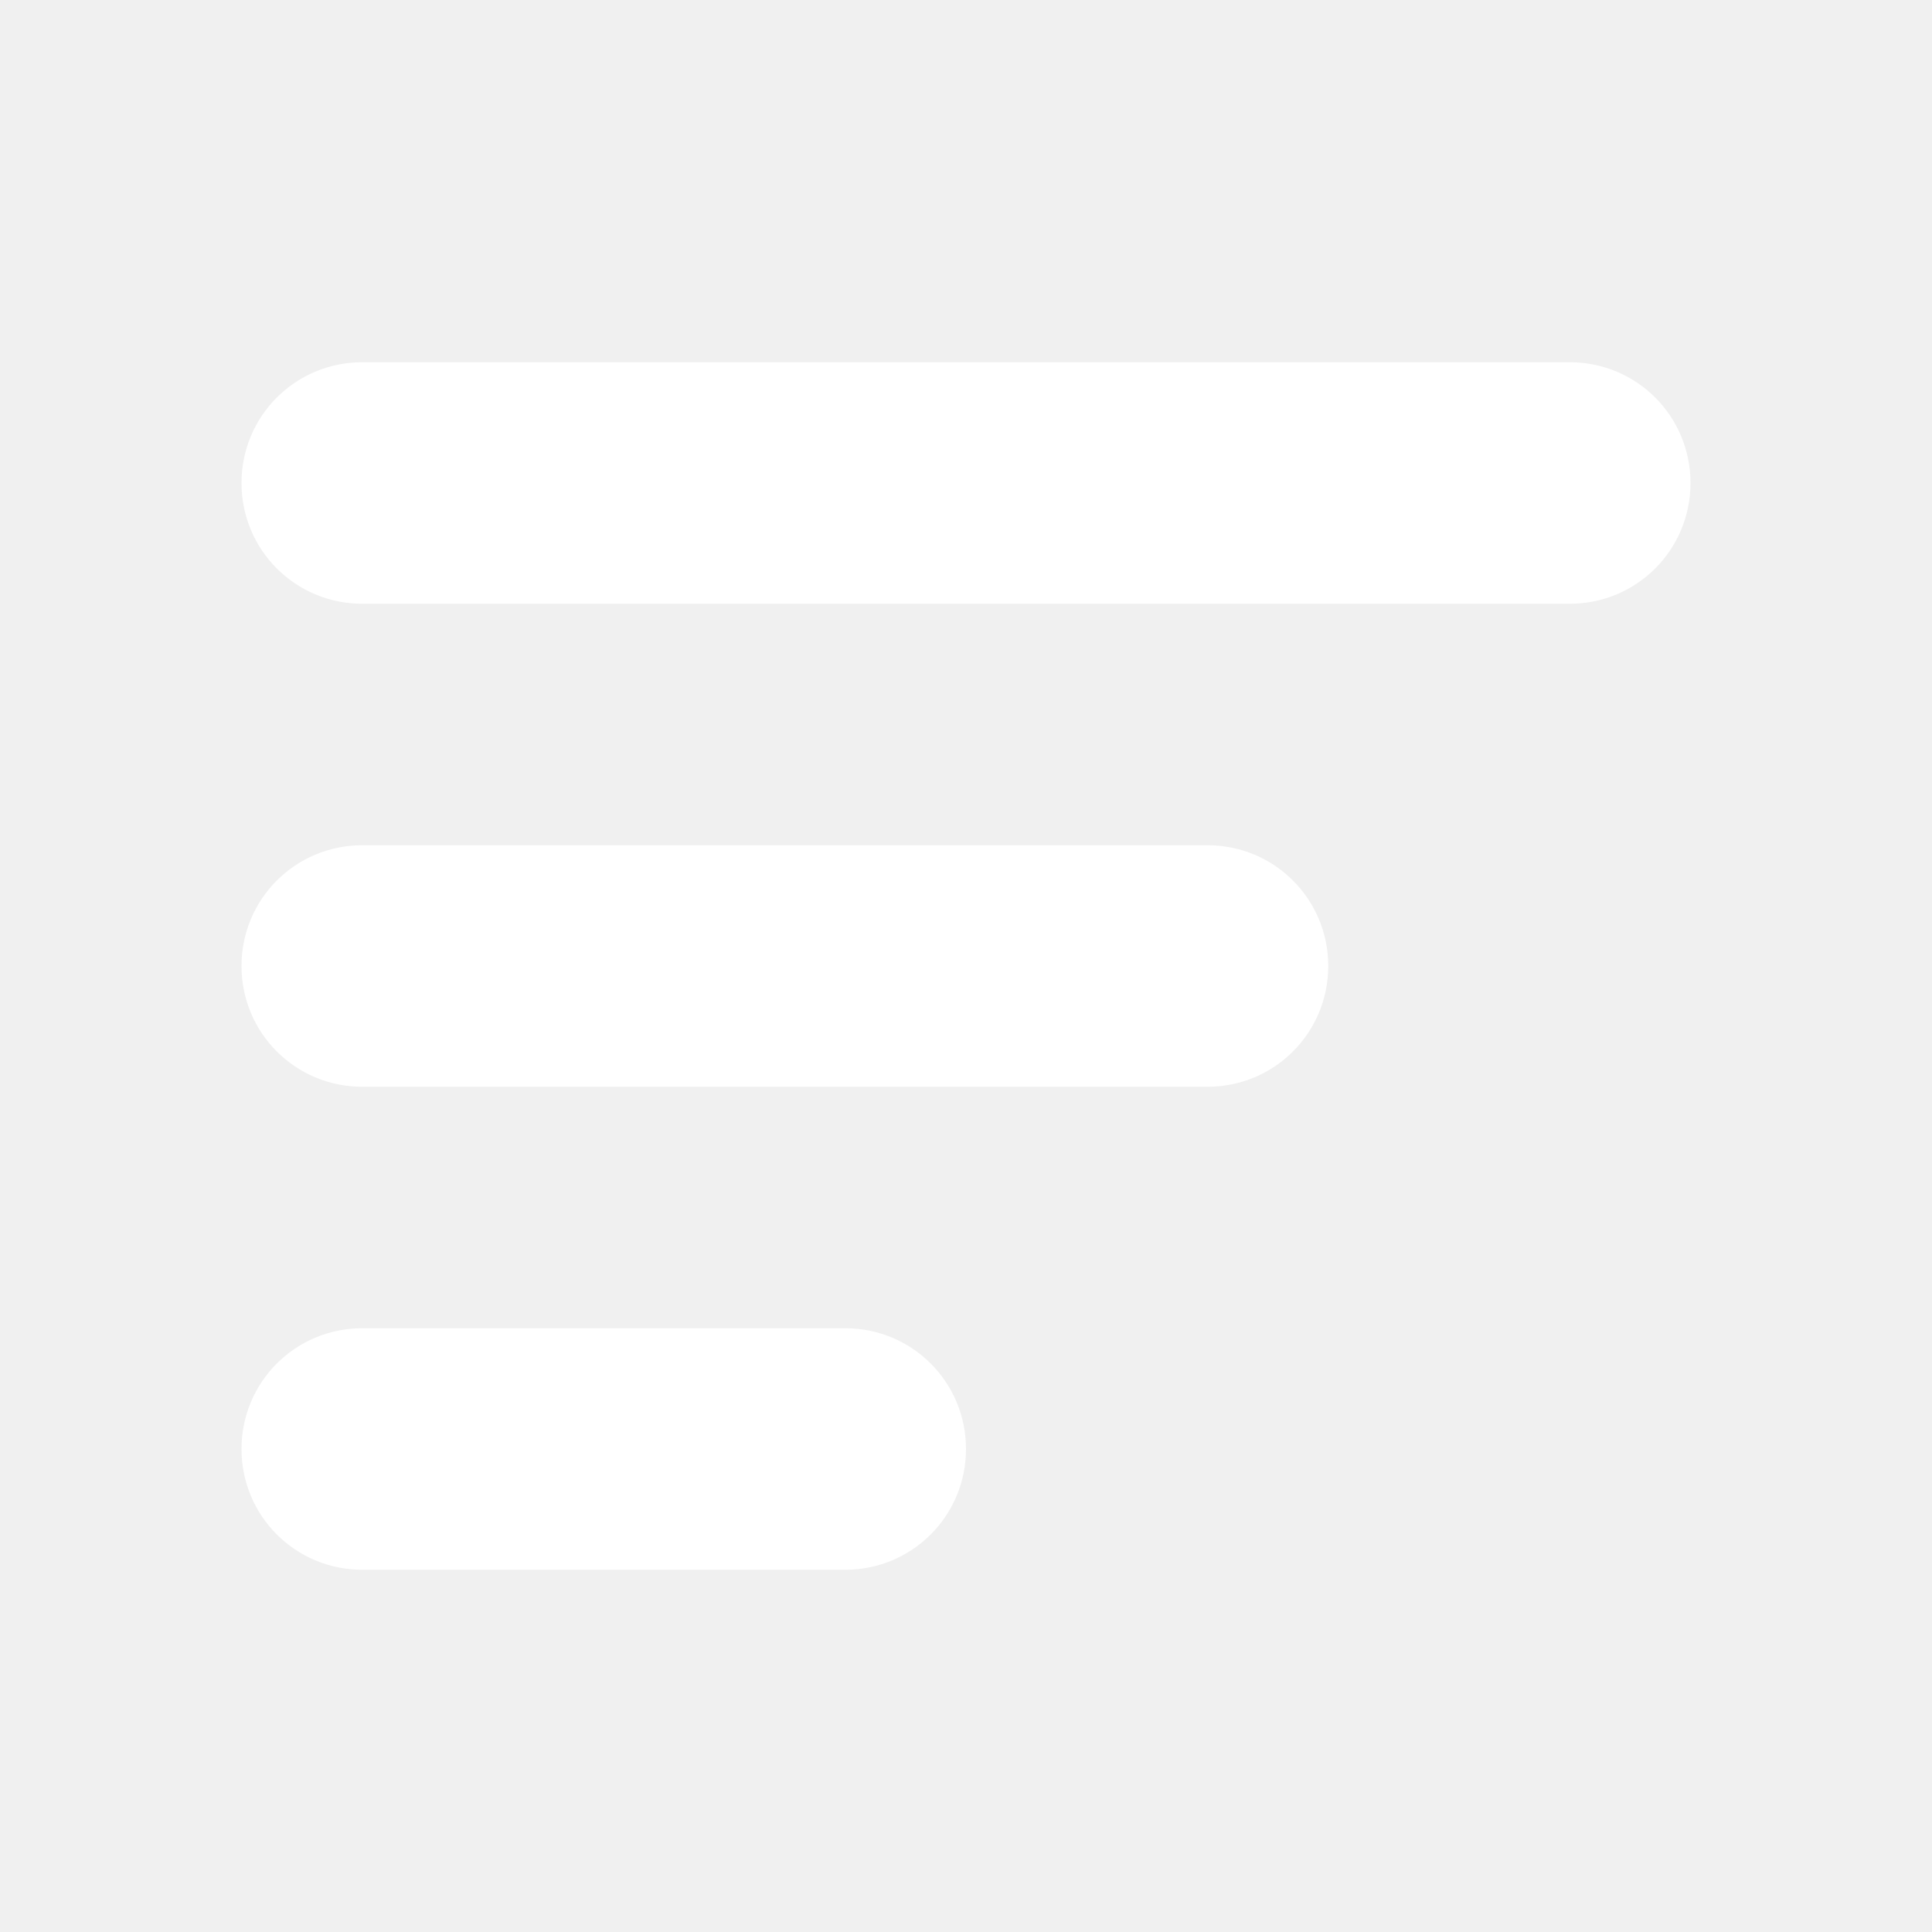
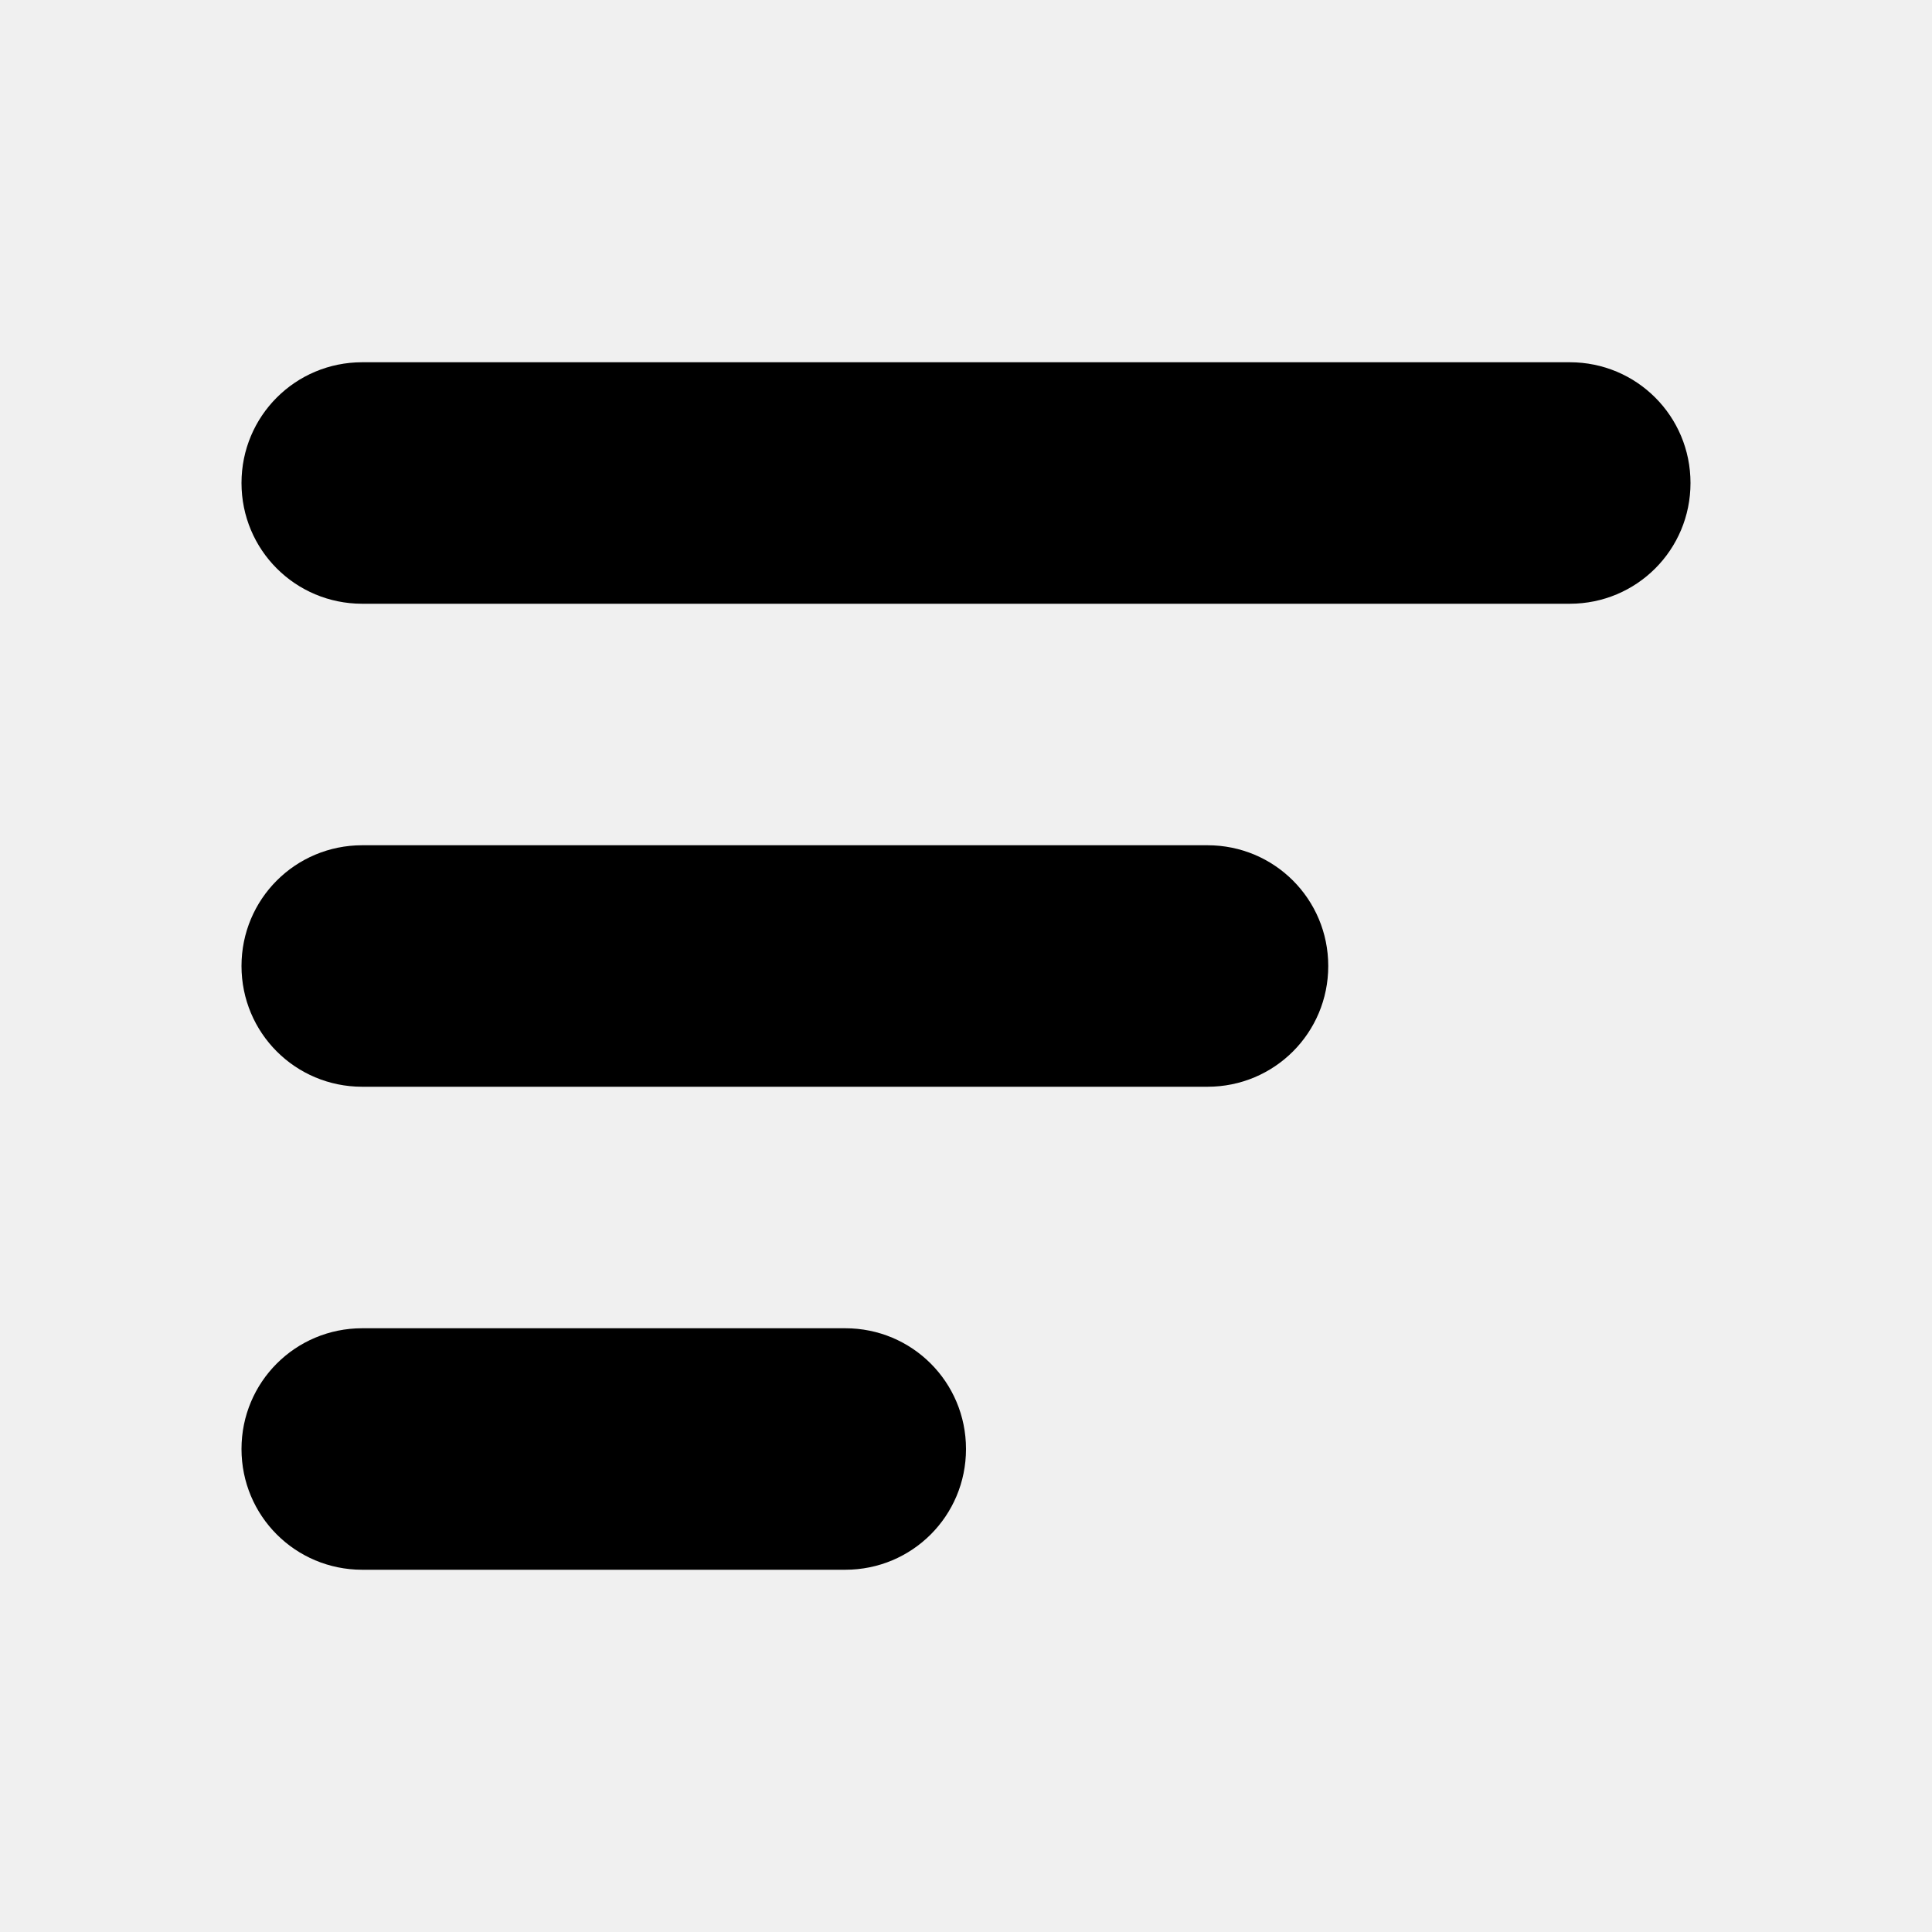
- <svg xmlns="http://www.w3.org/2000/svg" width="16" height="16" viewBox="0 0 16 16" fill="#ffffff">
+ <svg xmlns="http://www.w3.org/2000/svg" width="16" height="16" viewBox="0 0 16 16" fill="#000000">
  <path d="m3 3c-0.554 0-1 0.446-1 1s0.446 1 1 1h10c0.554 0 1-0.446 1-1s-0.446-1-1-1h-10zm0 4c-0.554 0-1 0.446-1 1s0.446 1 1 1h7c0.554 0 1-0.446 1-1s-0.446-1-1-1h-7zm0 4c-0.554 0-1 0.446-1 1s0.446 1 1 1h4c0.554 0 1-0.446 1-1s-0.446-1-1-1h-4z" />
</svg>
